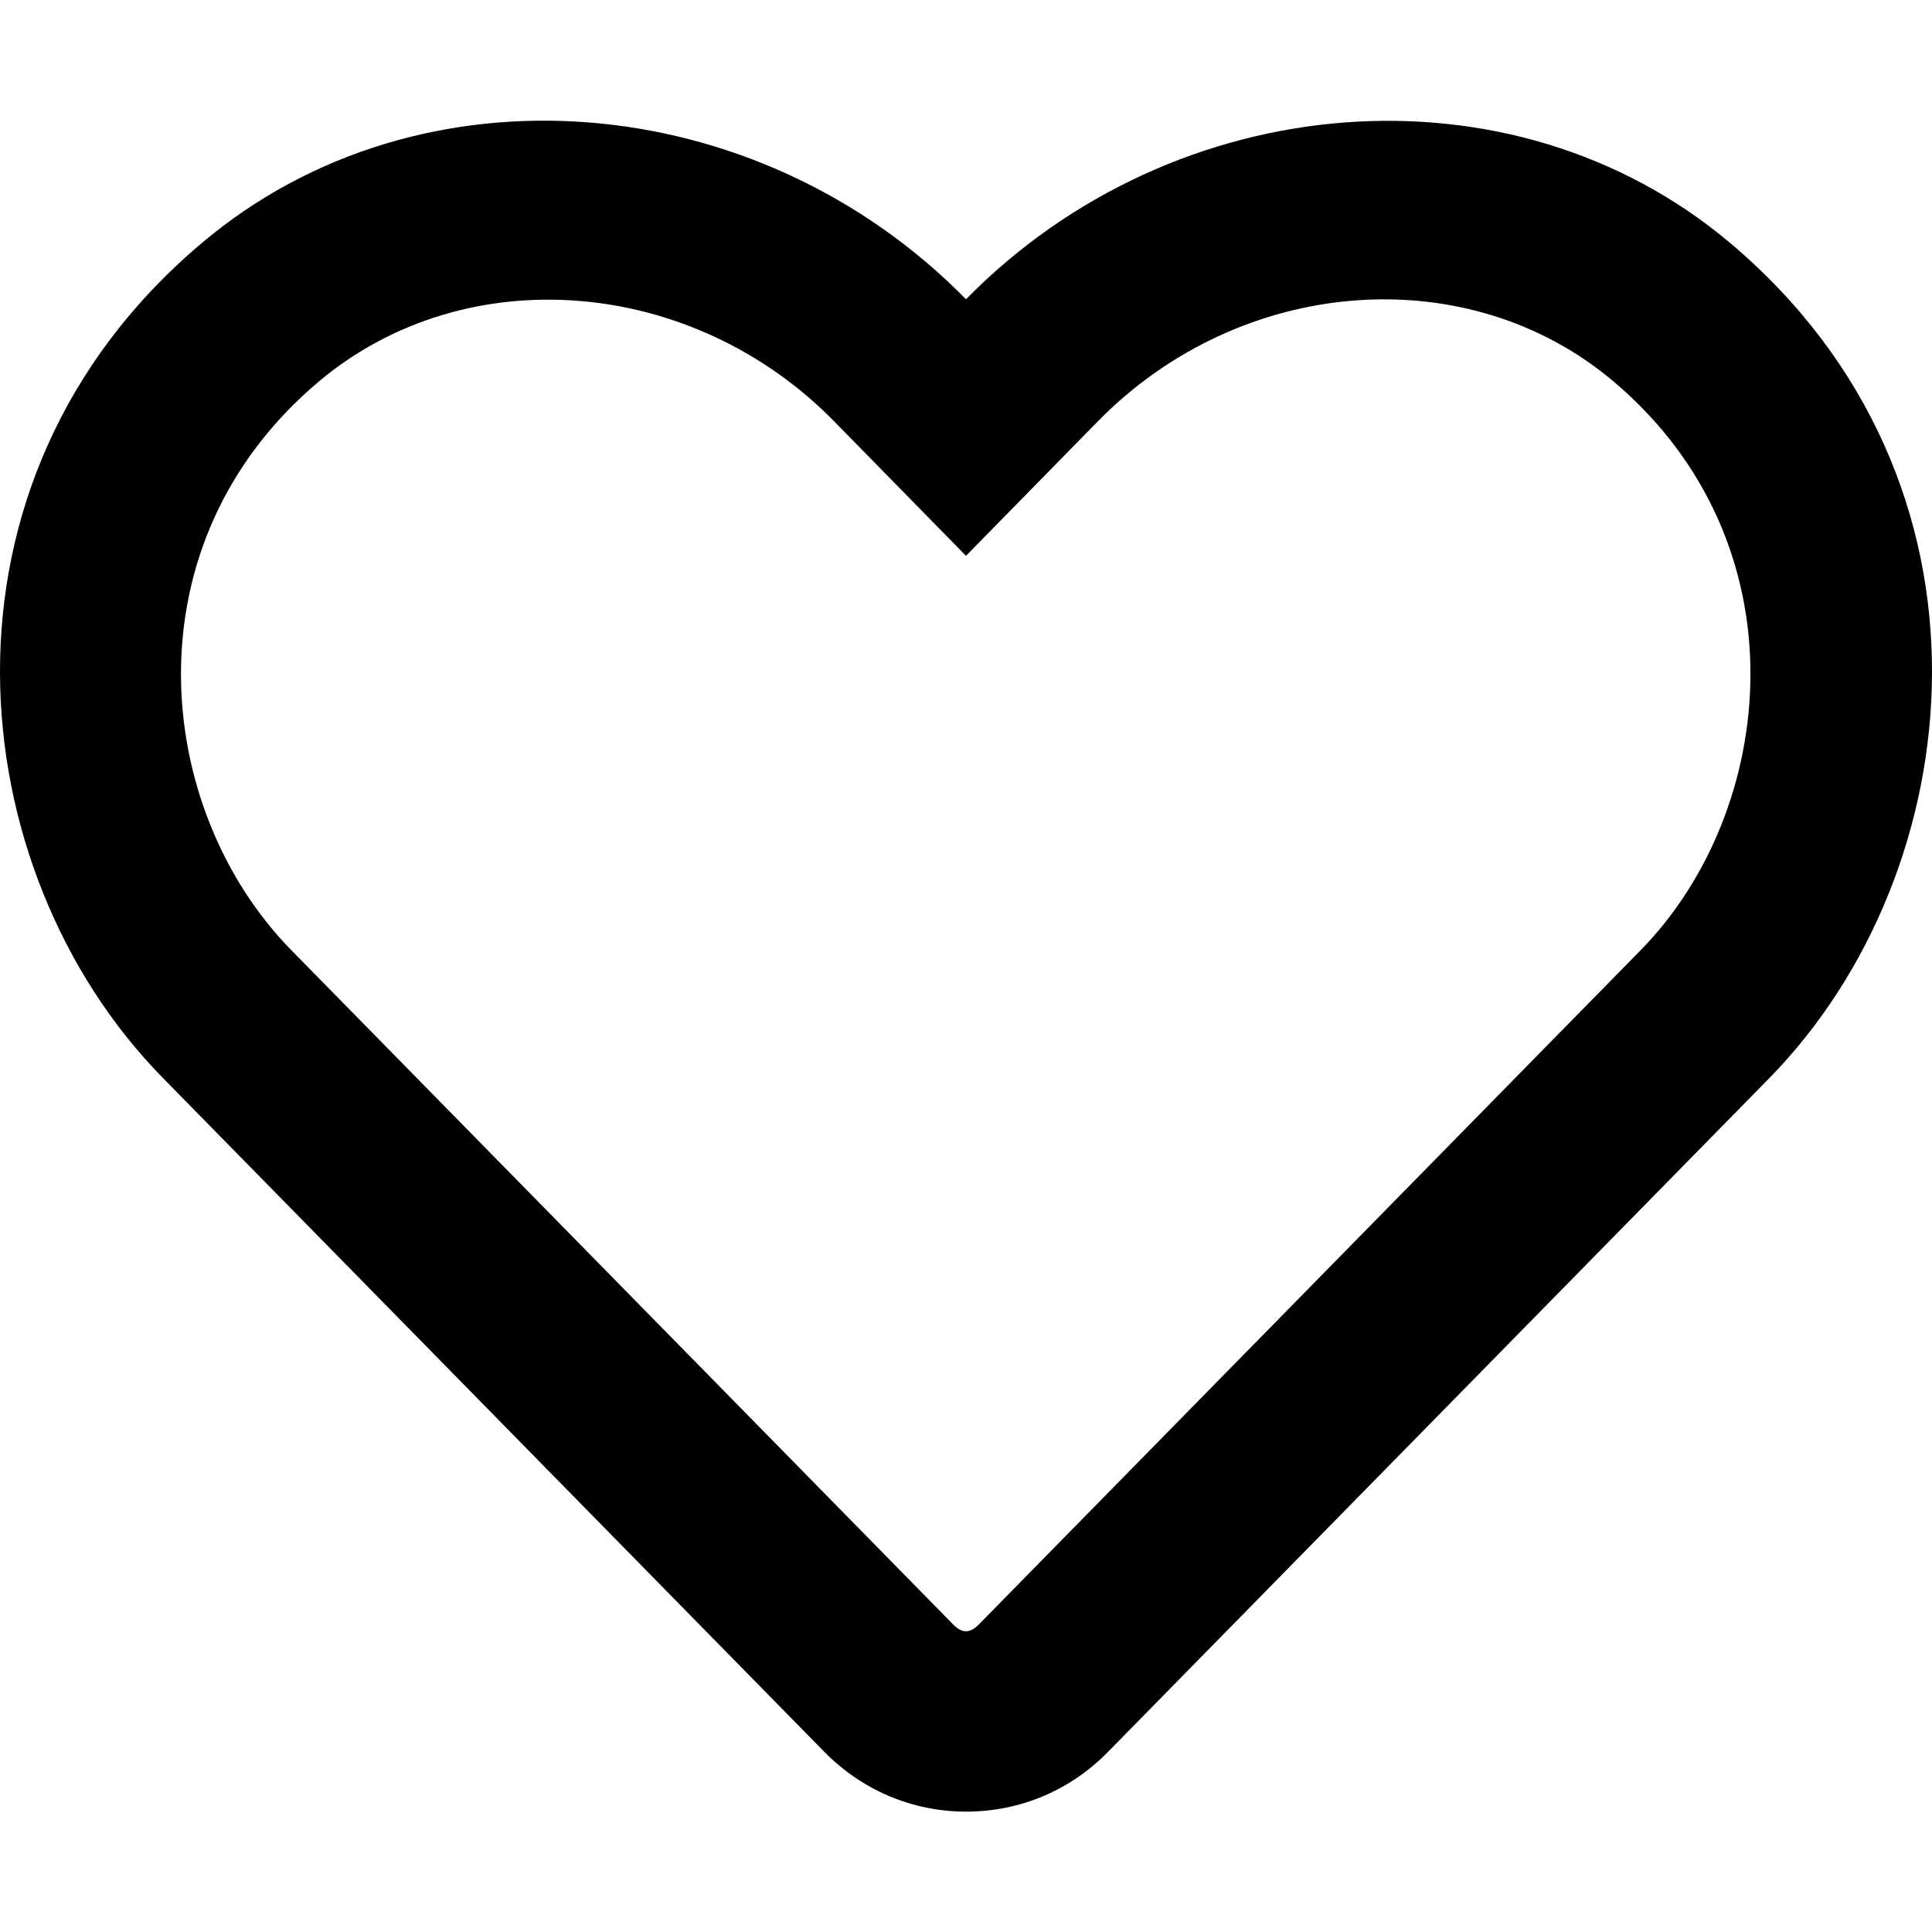
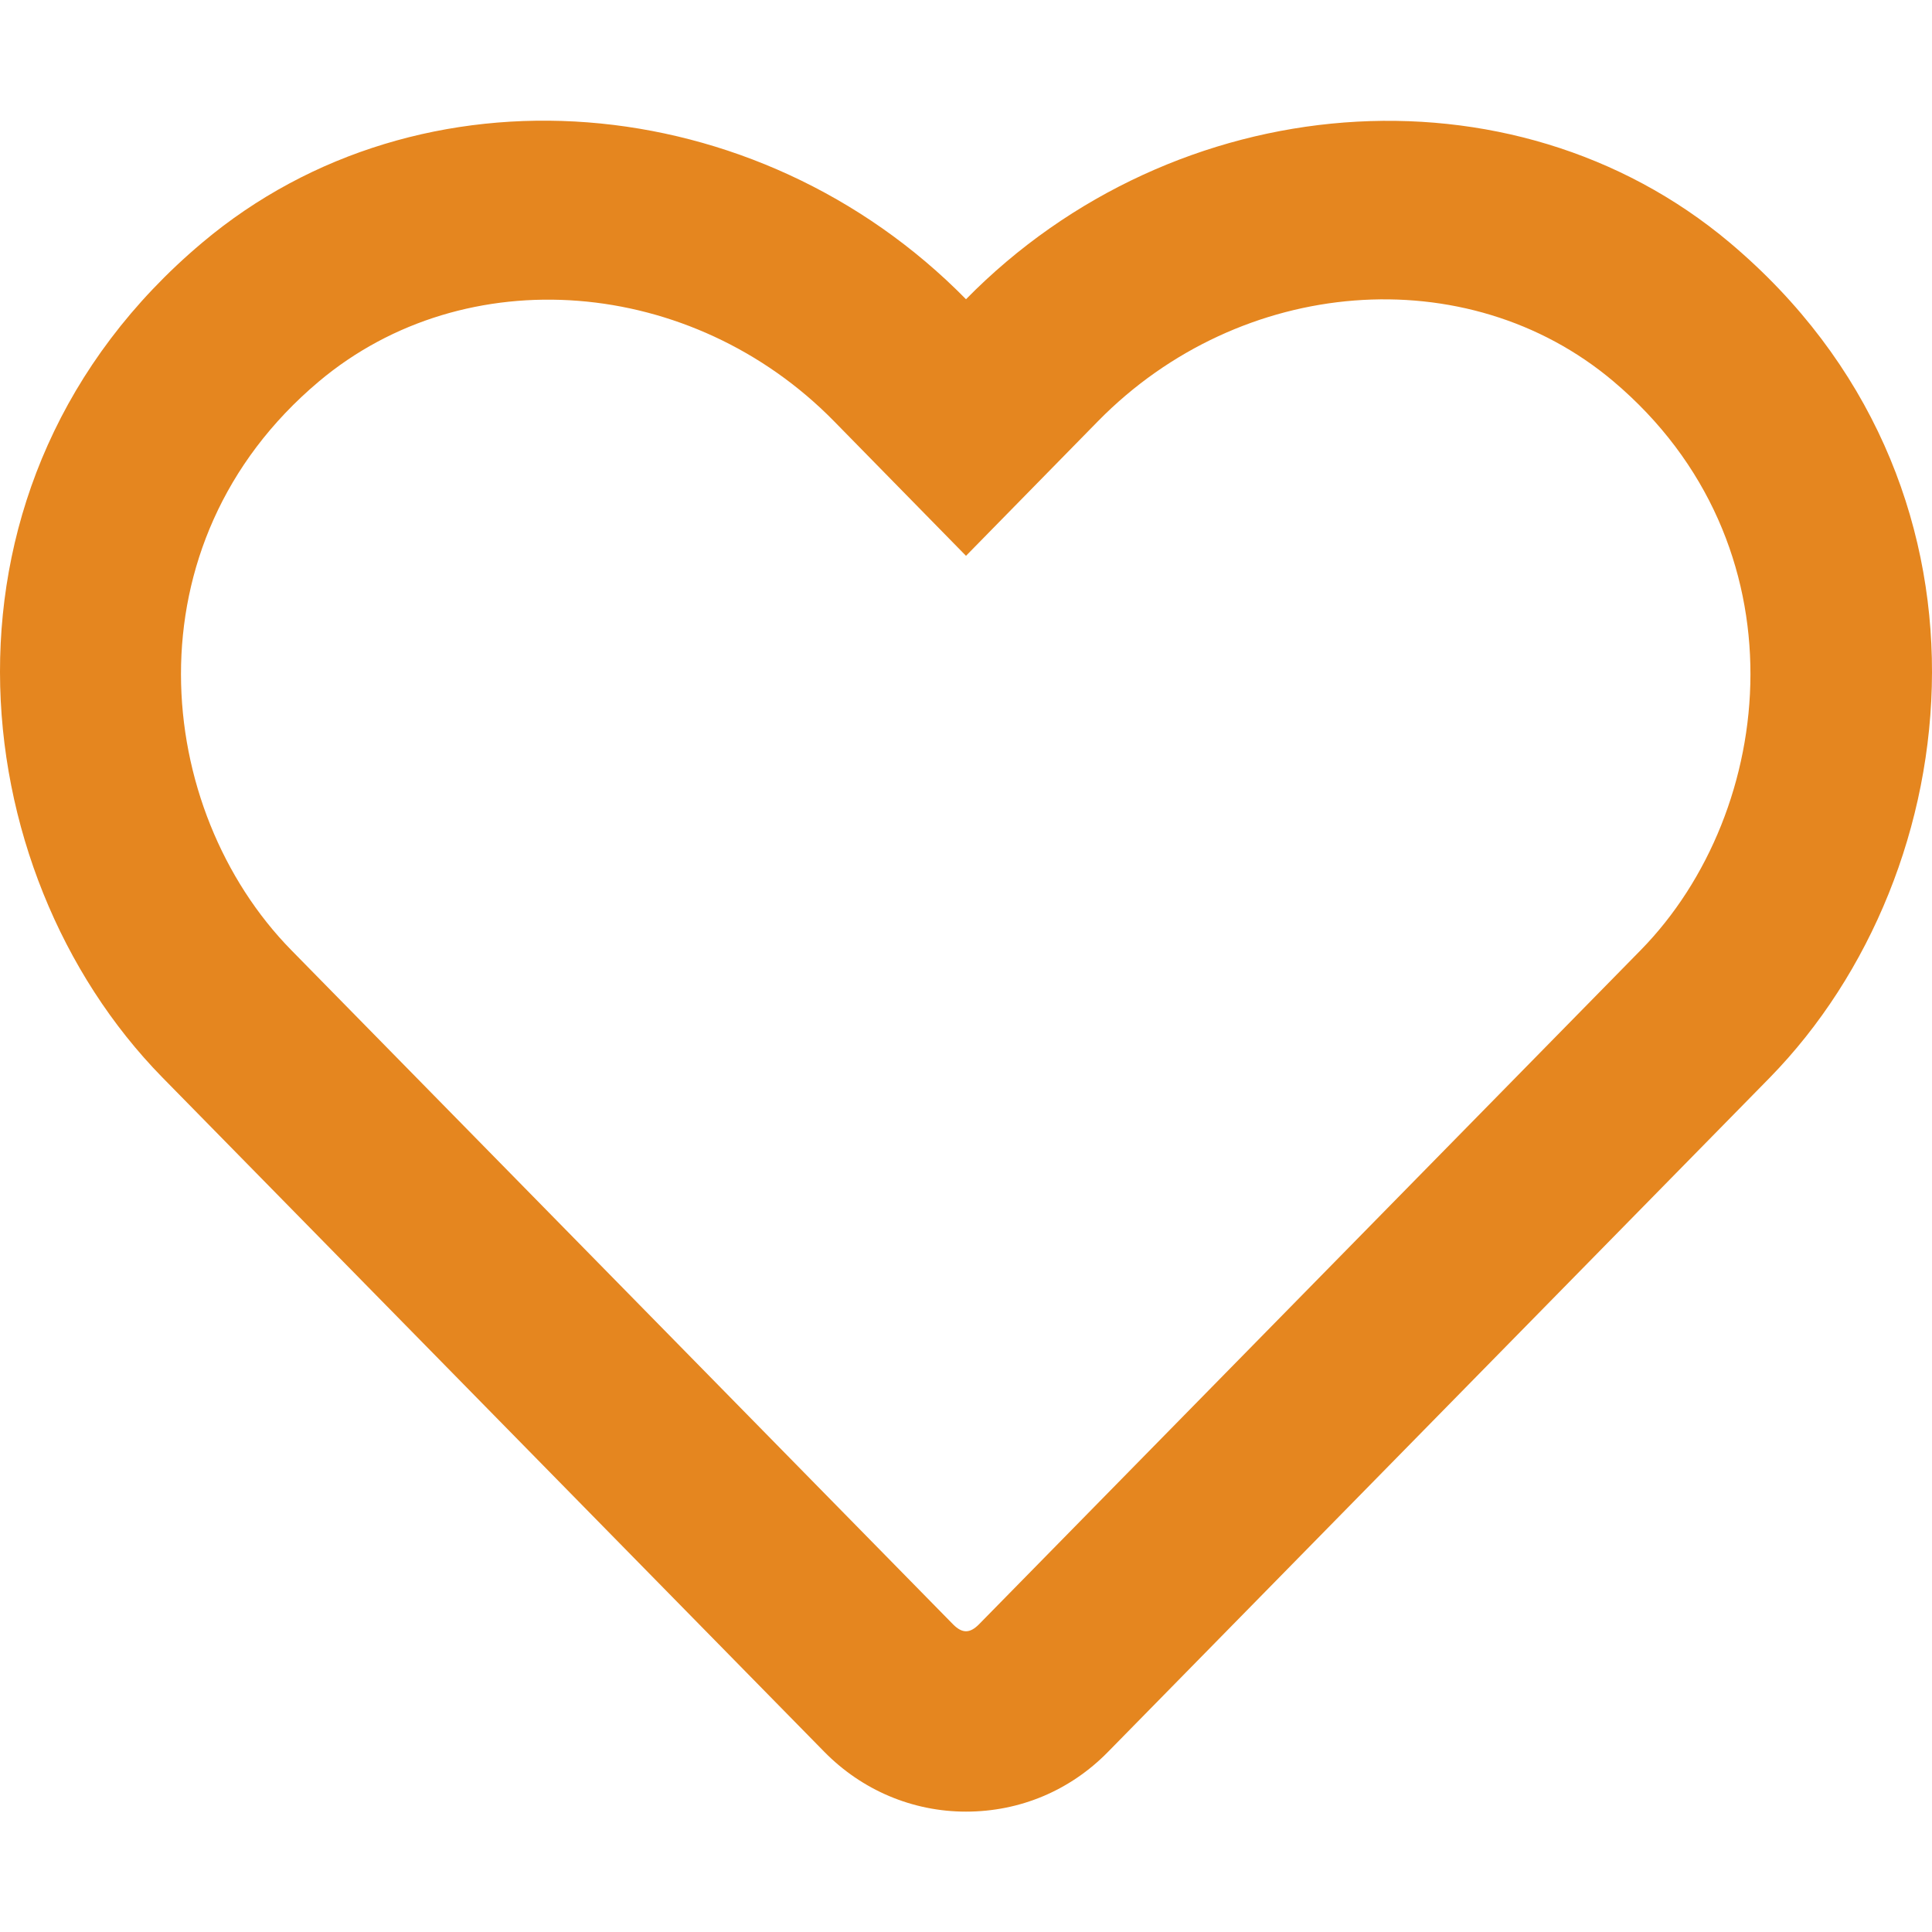
<svg xmlns="http://www.w3.org/2000/svg" aria-hidden="true" focusable="false" data-prefix="far" data-icon="heart" class="svg-inline--fa fa-heart fa-w-16" role="img" viewBox="0 0 512 512">
-   <path fill="currentColor" d="M458.4 64.3C400.6 15.7 311.3 23 256 79.3 200.7 23 111.4 15.6 53.6 64.3-21.6 127.6-10.6 230.8 43 285.5l175.4 178.7c10 10.2 23.4 15.9 37.6 15.9 14.3 0 27.6-5.6 37.6-15.8L469 285.6c53.5-54.7 64.7-157.9-10.6-221.3zm-23.6 187.5L259.4 430.5c-2.4 2.4-4.4 2.4-6.8 0L77.2 251.8c-36.5-37.2-43.9-107.6 7.3-150.7 38.9-32.7 98.9-27.8 136.5 10.5l35 35.7 35-35.7c37.8-38.5 97.8-43.2 136.5-10.6 51.1 43.1 43.5 113.9 7.3 150.8z" />
+   <path fill="#e5861f" d="M458.4 64.3C400.6 15.7 311.3 23 256 79.3 200.7 23 111.4 15.6 53.6 64.3-21.6 127.6-10.6 230.8 43 285.5l175.4 178.7c10 10.2 23.4 15.9 37.6 15.9 14.3 0 27.6-5.6 37.6-15.8L469 285.6c53.5-54.7 64.7-157.9-10.6-221.3zm-23.6 187.5L259.4 430.5c-2.4 2.4-4.4 2.4-6.8 0L77.2 251.8c-36.5-37.2-43.9-107.6 7.3-150.7 38.9-32.7 98.9-27.8 136.5 10.5l35 35.7 35-35.7c37.8-38.5 97.8-43.2 136.5-10.6 51.1 43.1 43.5 113.9 7.3 150.8z" />
</svg>
